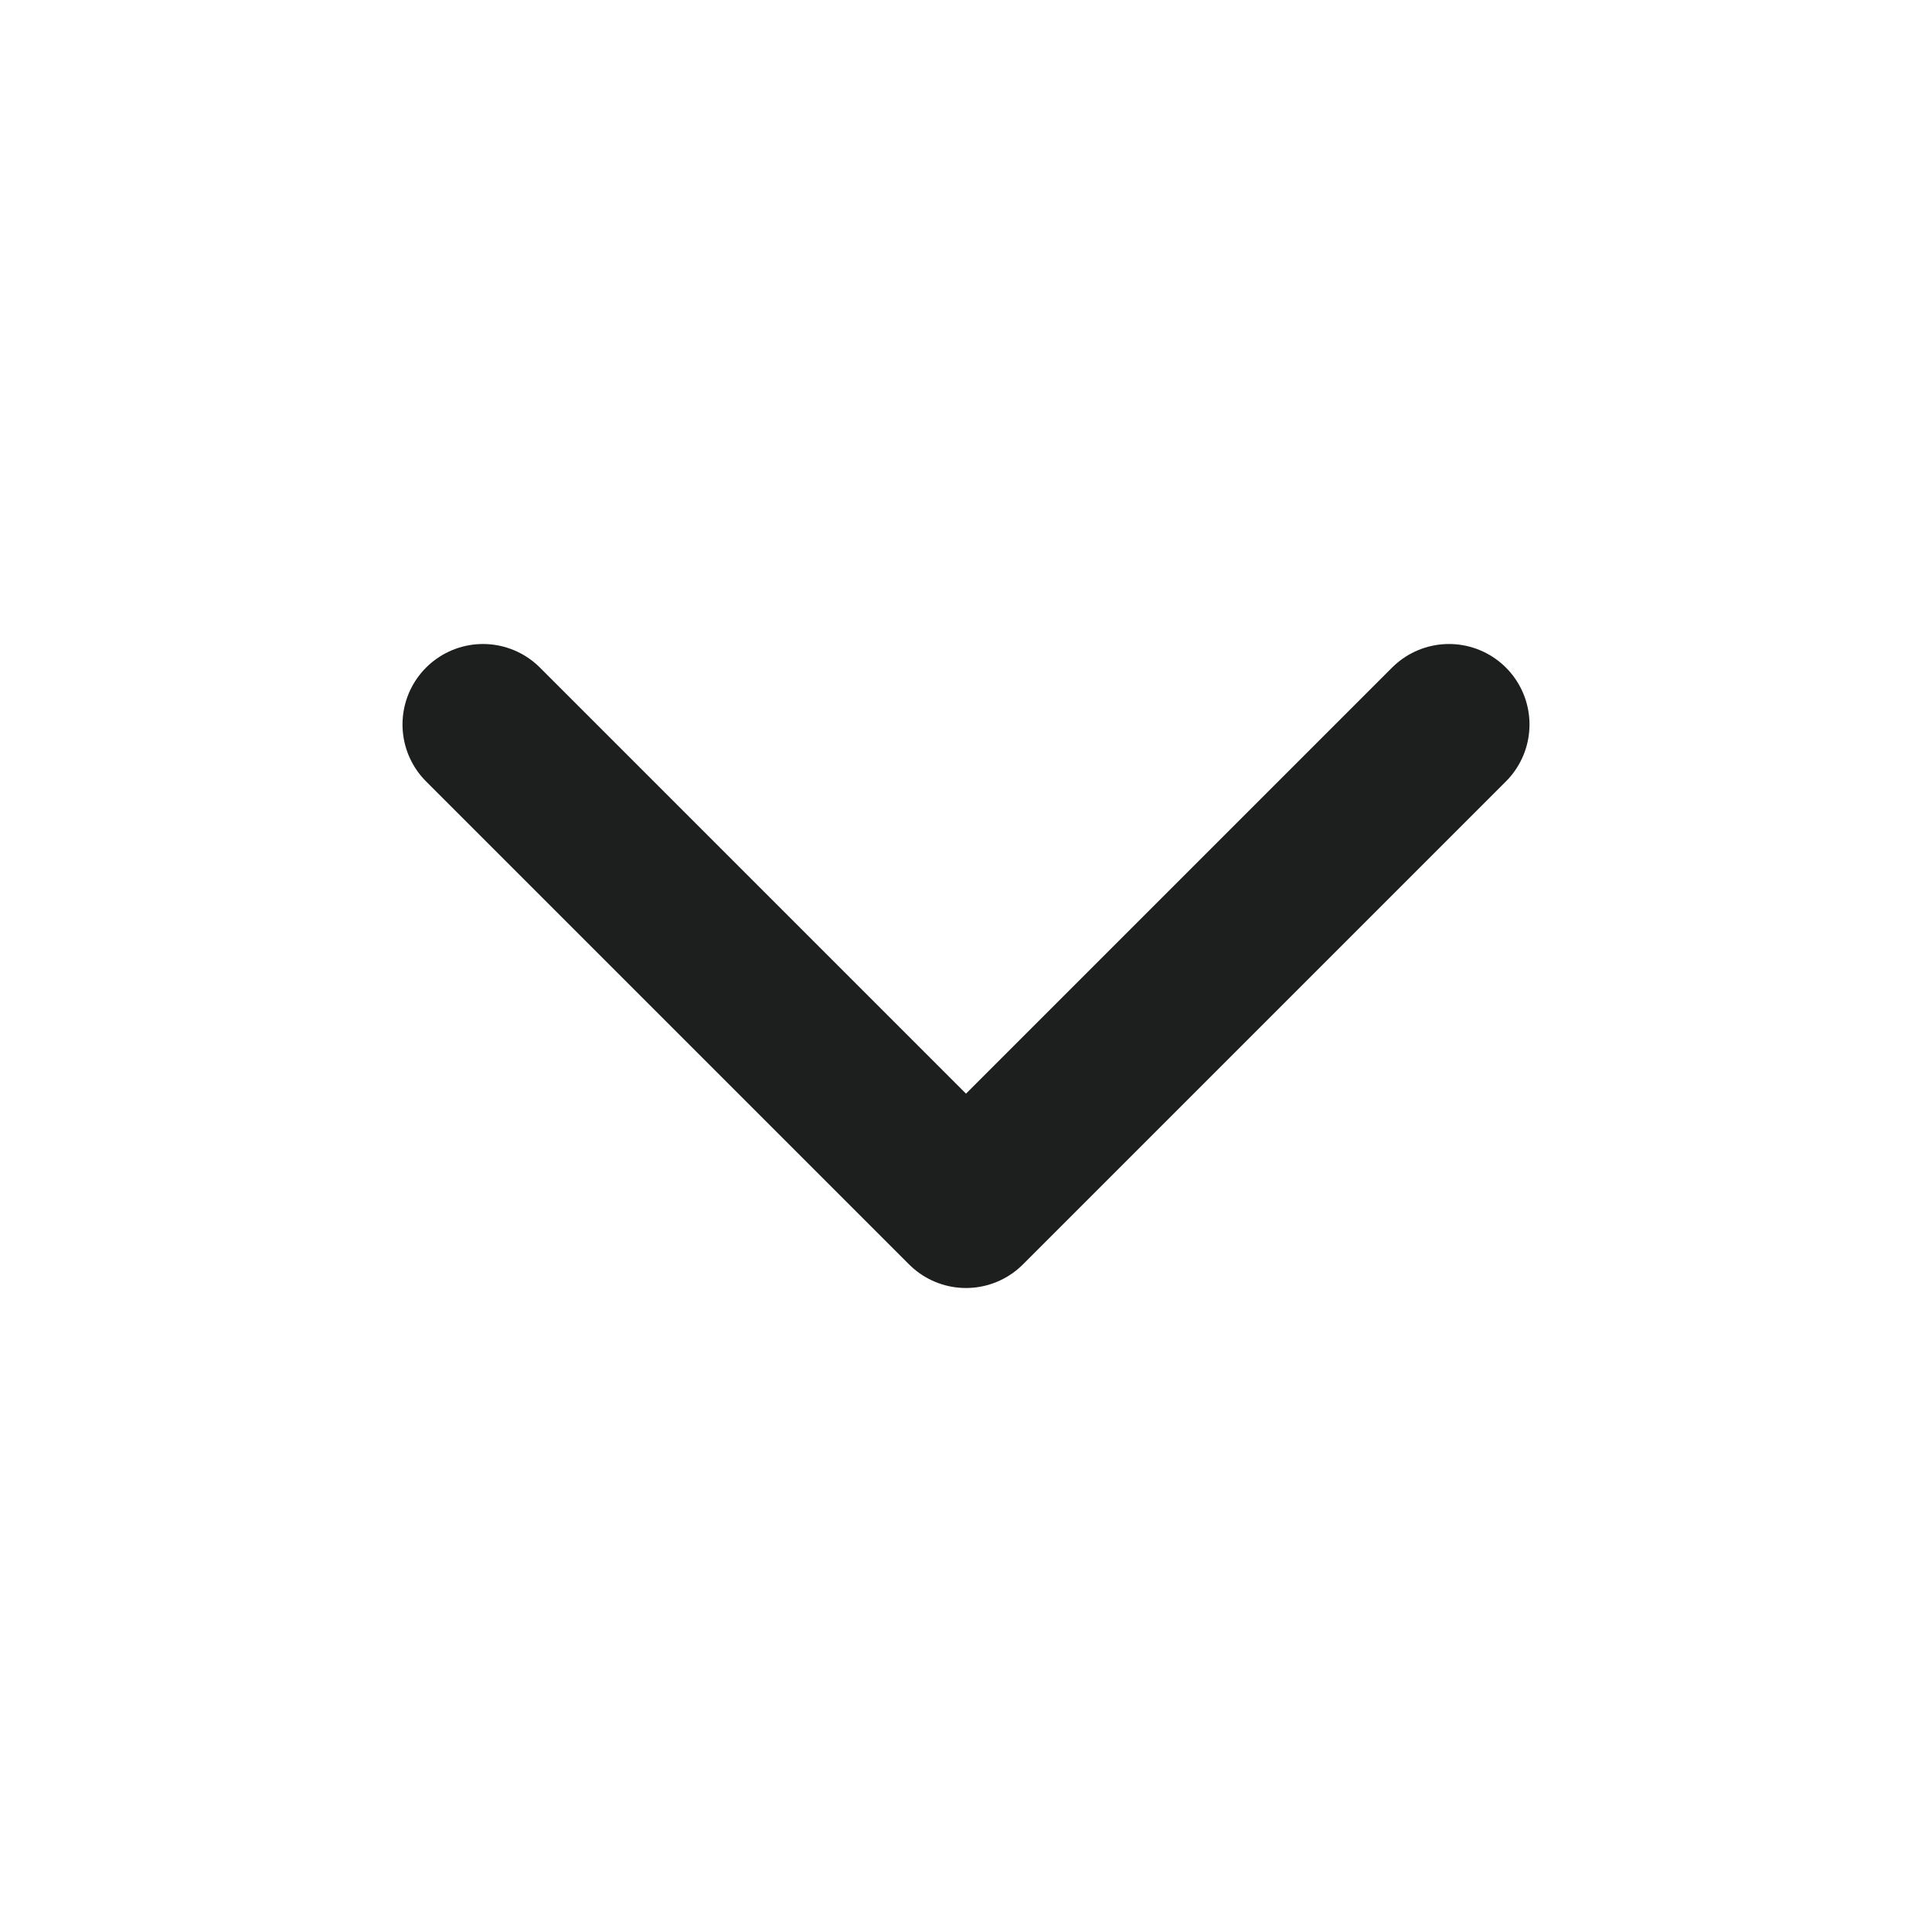
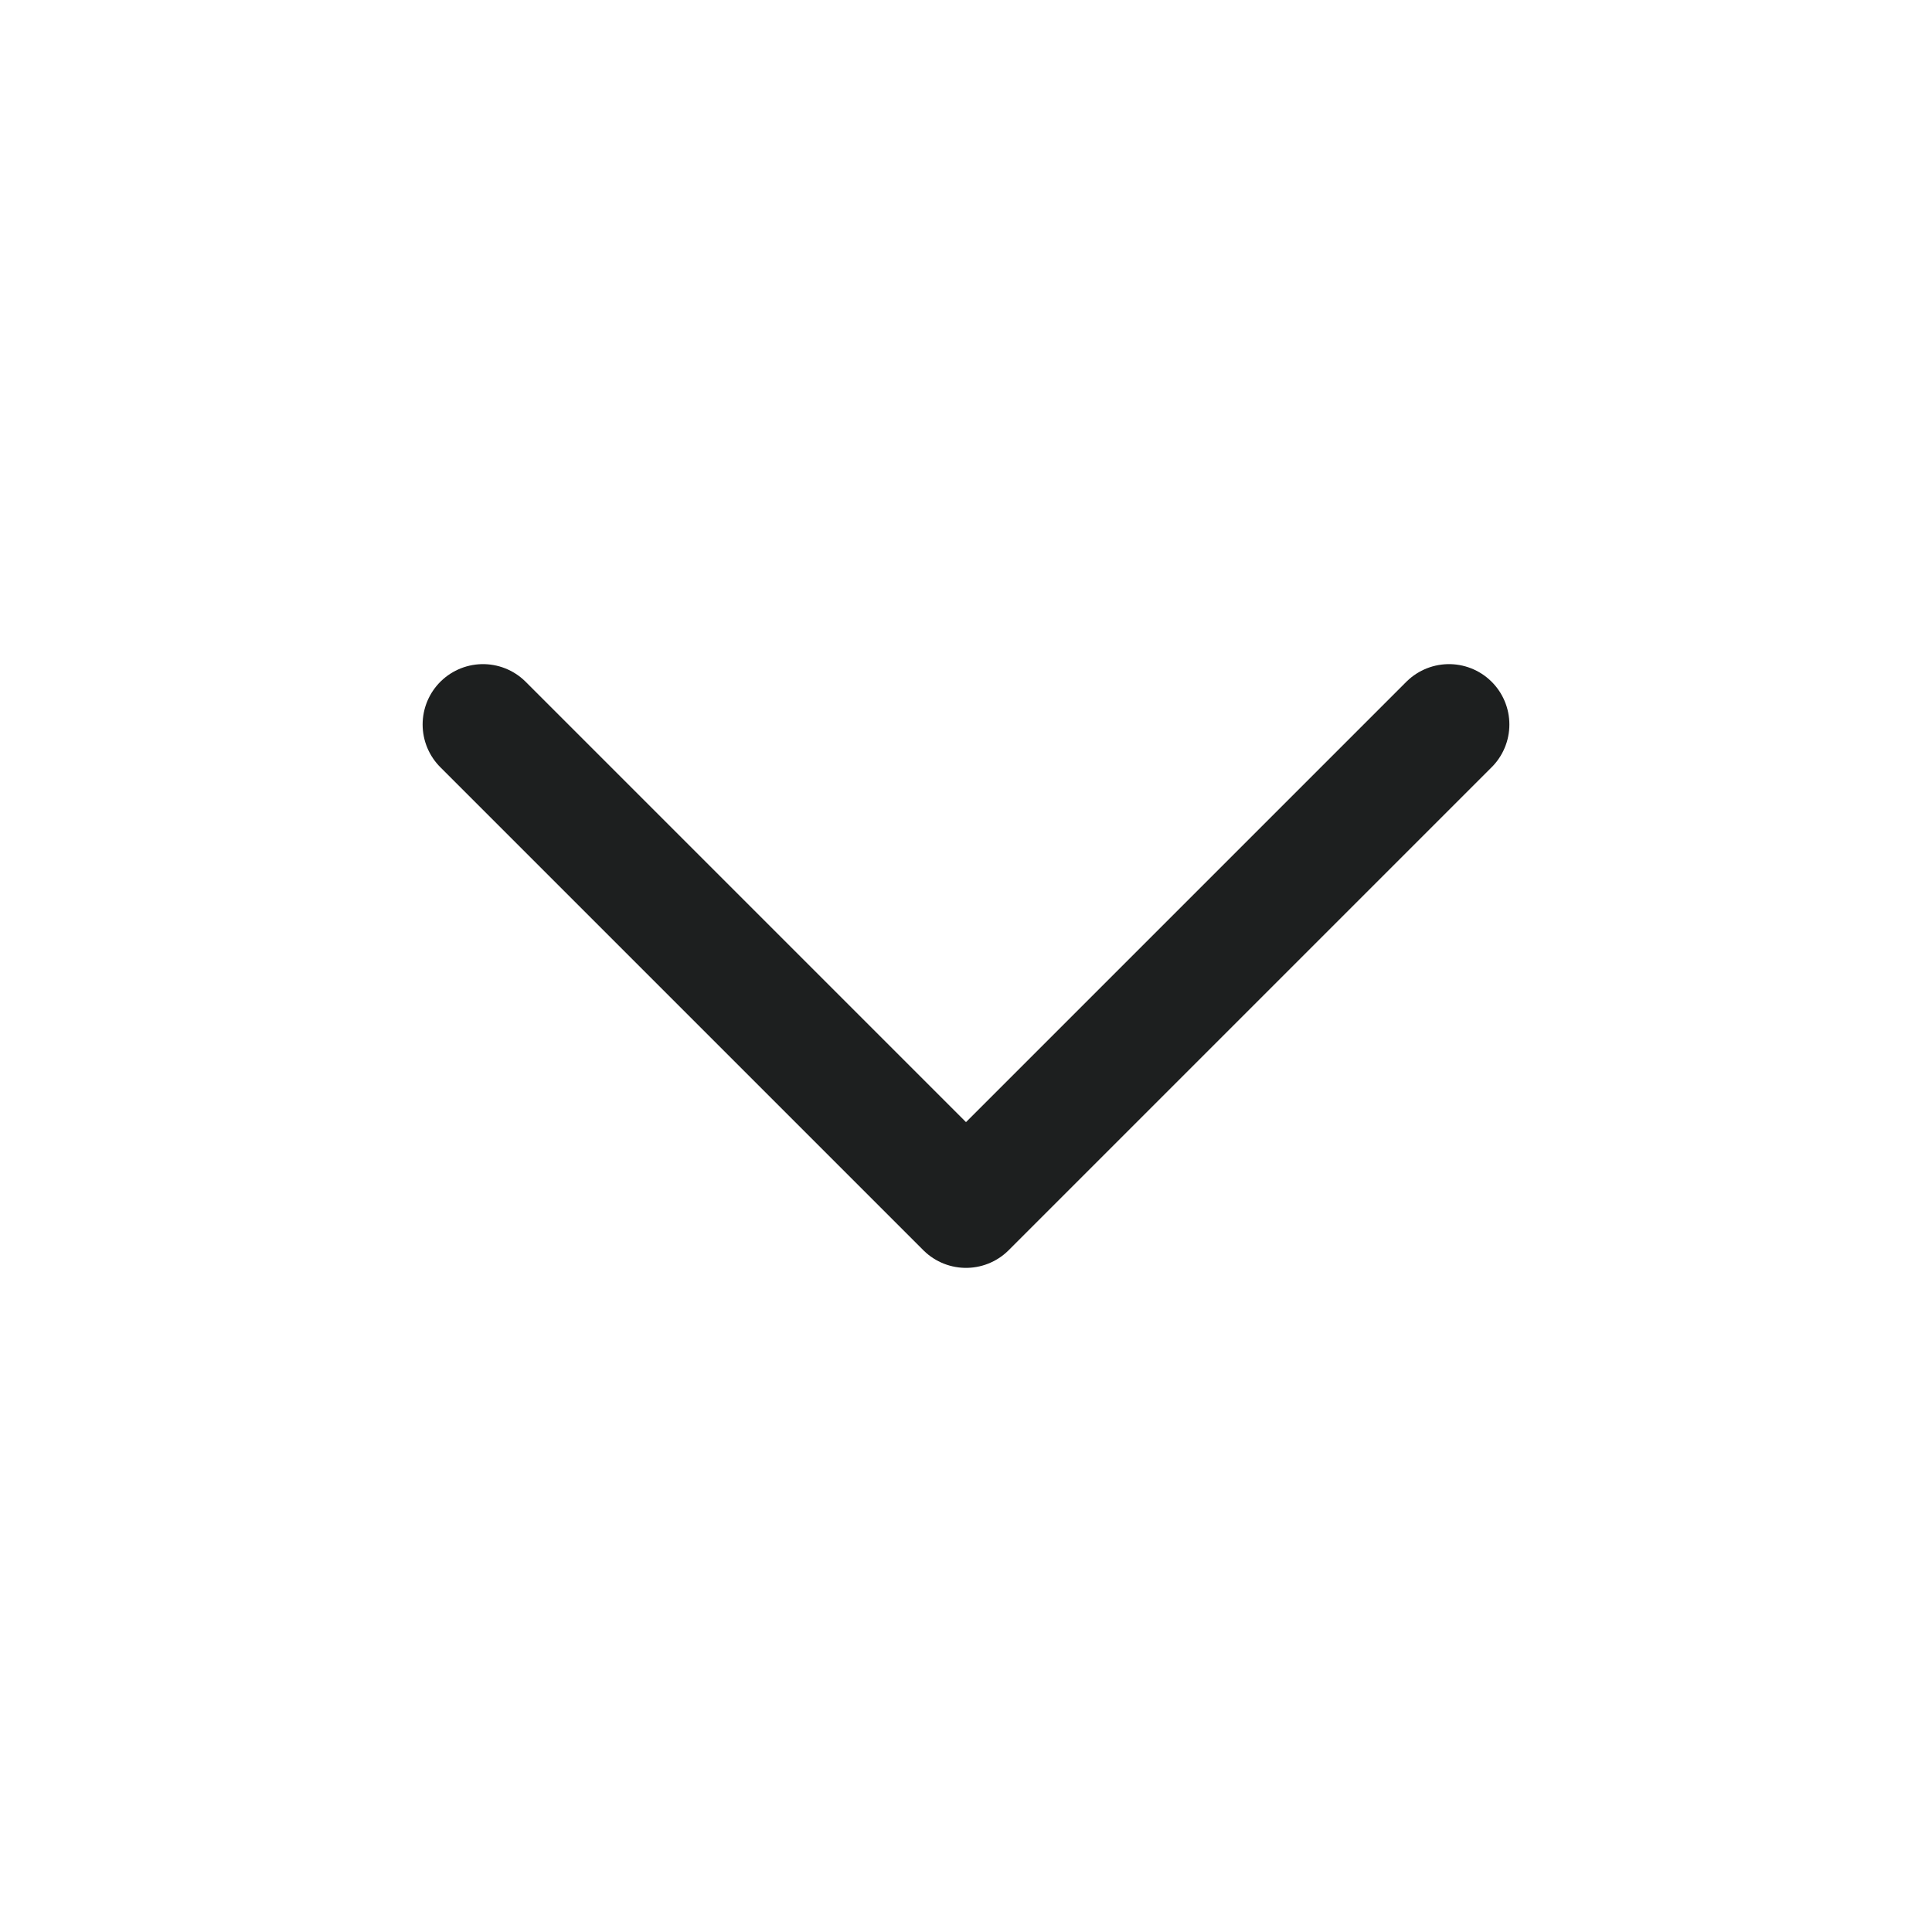
<svg xmlns="http://www.w3.org/2000/svg" width="24" height="24" viewBox="0 0 24 24" fill="none">
-   <path d="M6 9L12 15L18 9" stroke="#1D1F1F" stroke-width="2" stroke-linecap="round" stroke-linejoin="round" />
+   <path d="M6 9L12 15L18 9" stroke="#1D1F1F" stroke-width="1.5" stroke-linecap="round" stroke-linejoin="round" />
</svg>
